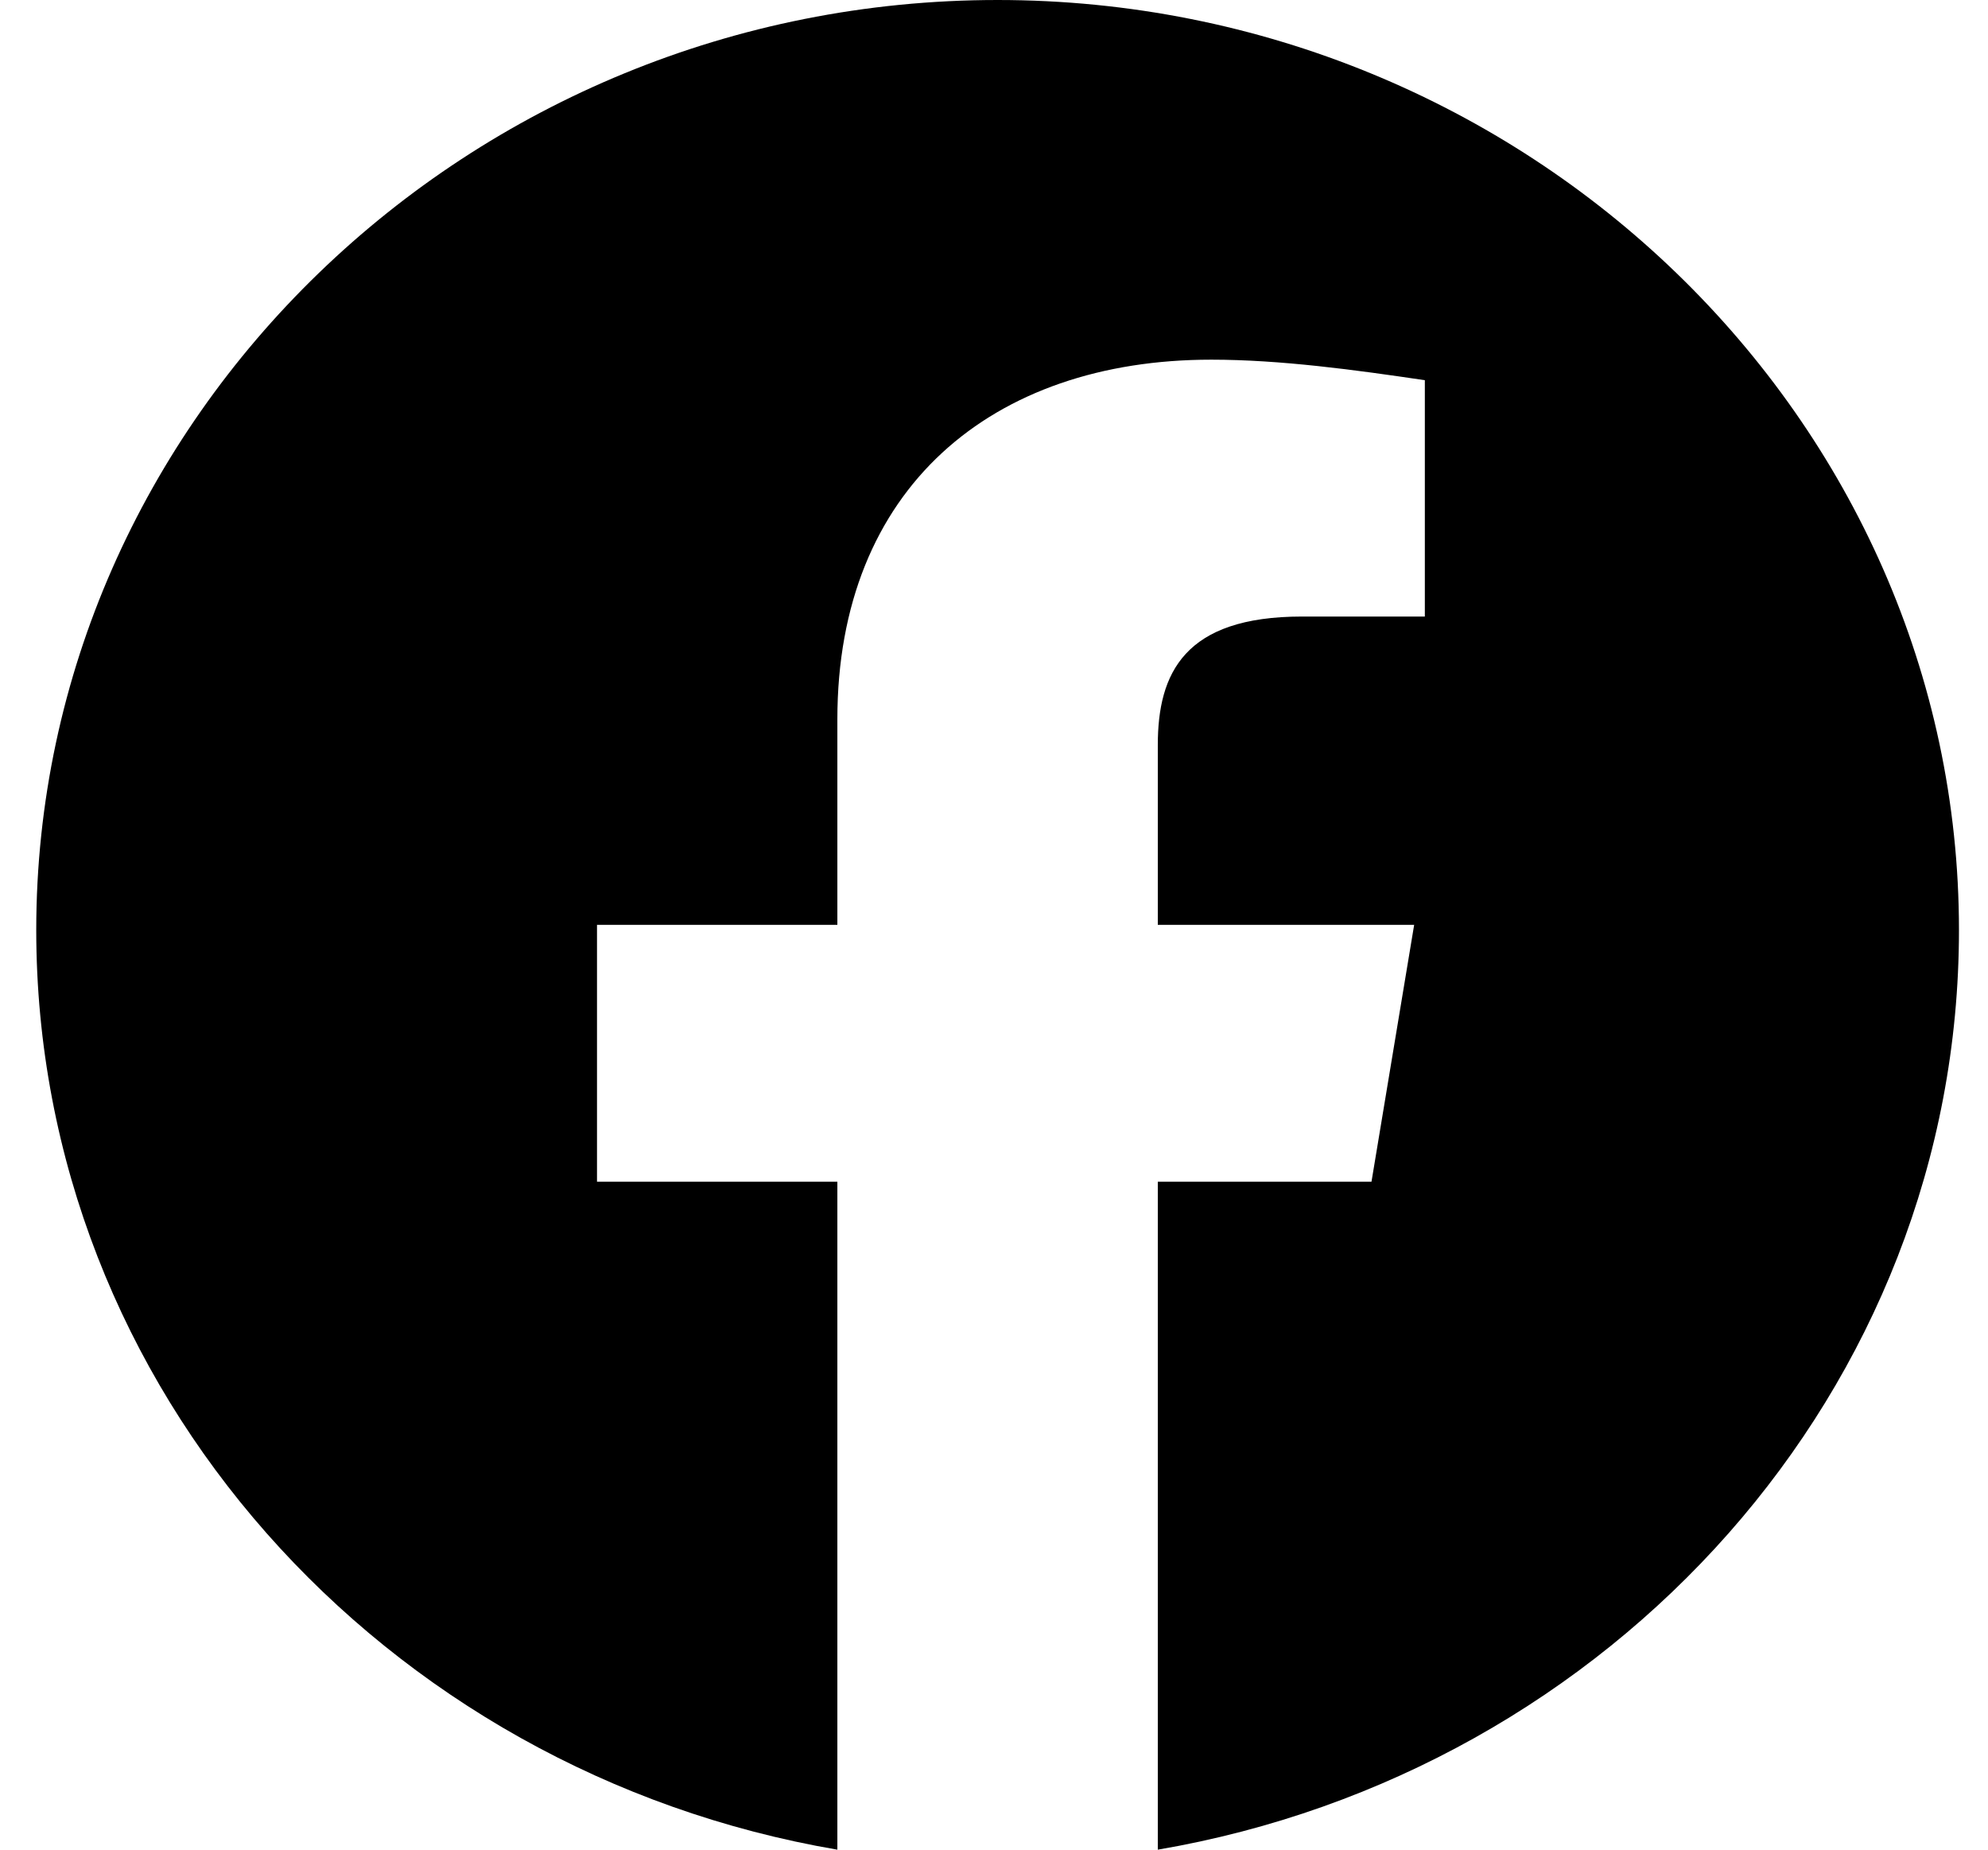
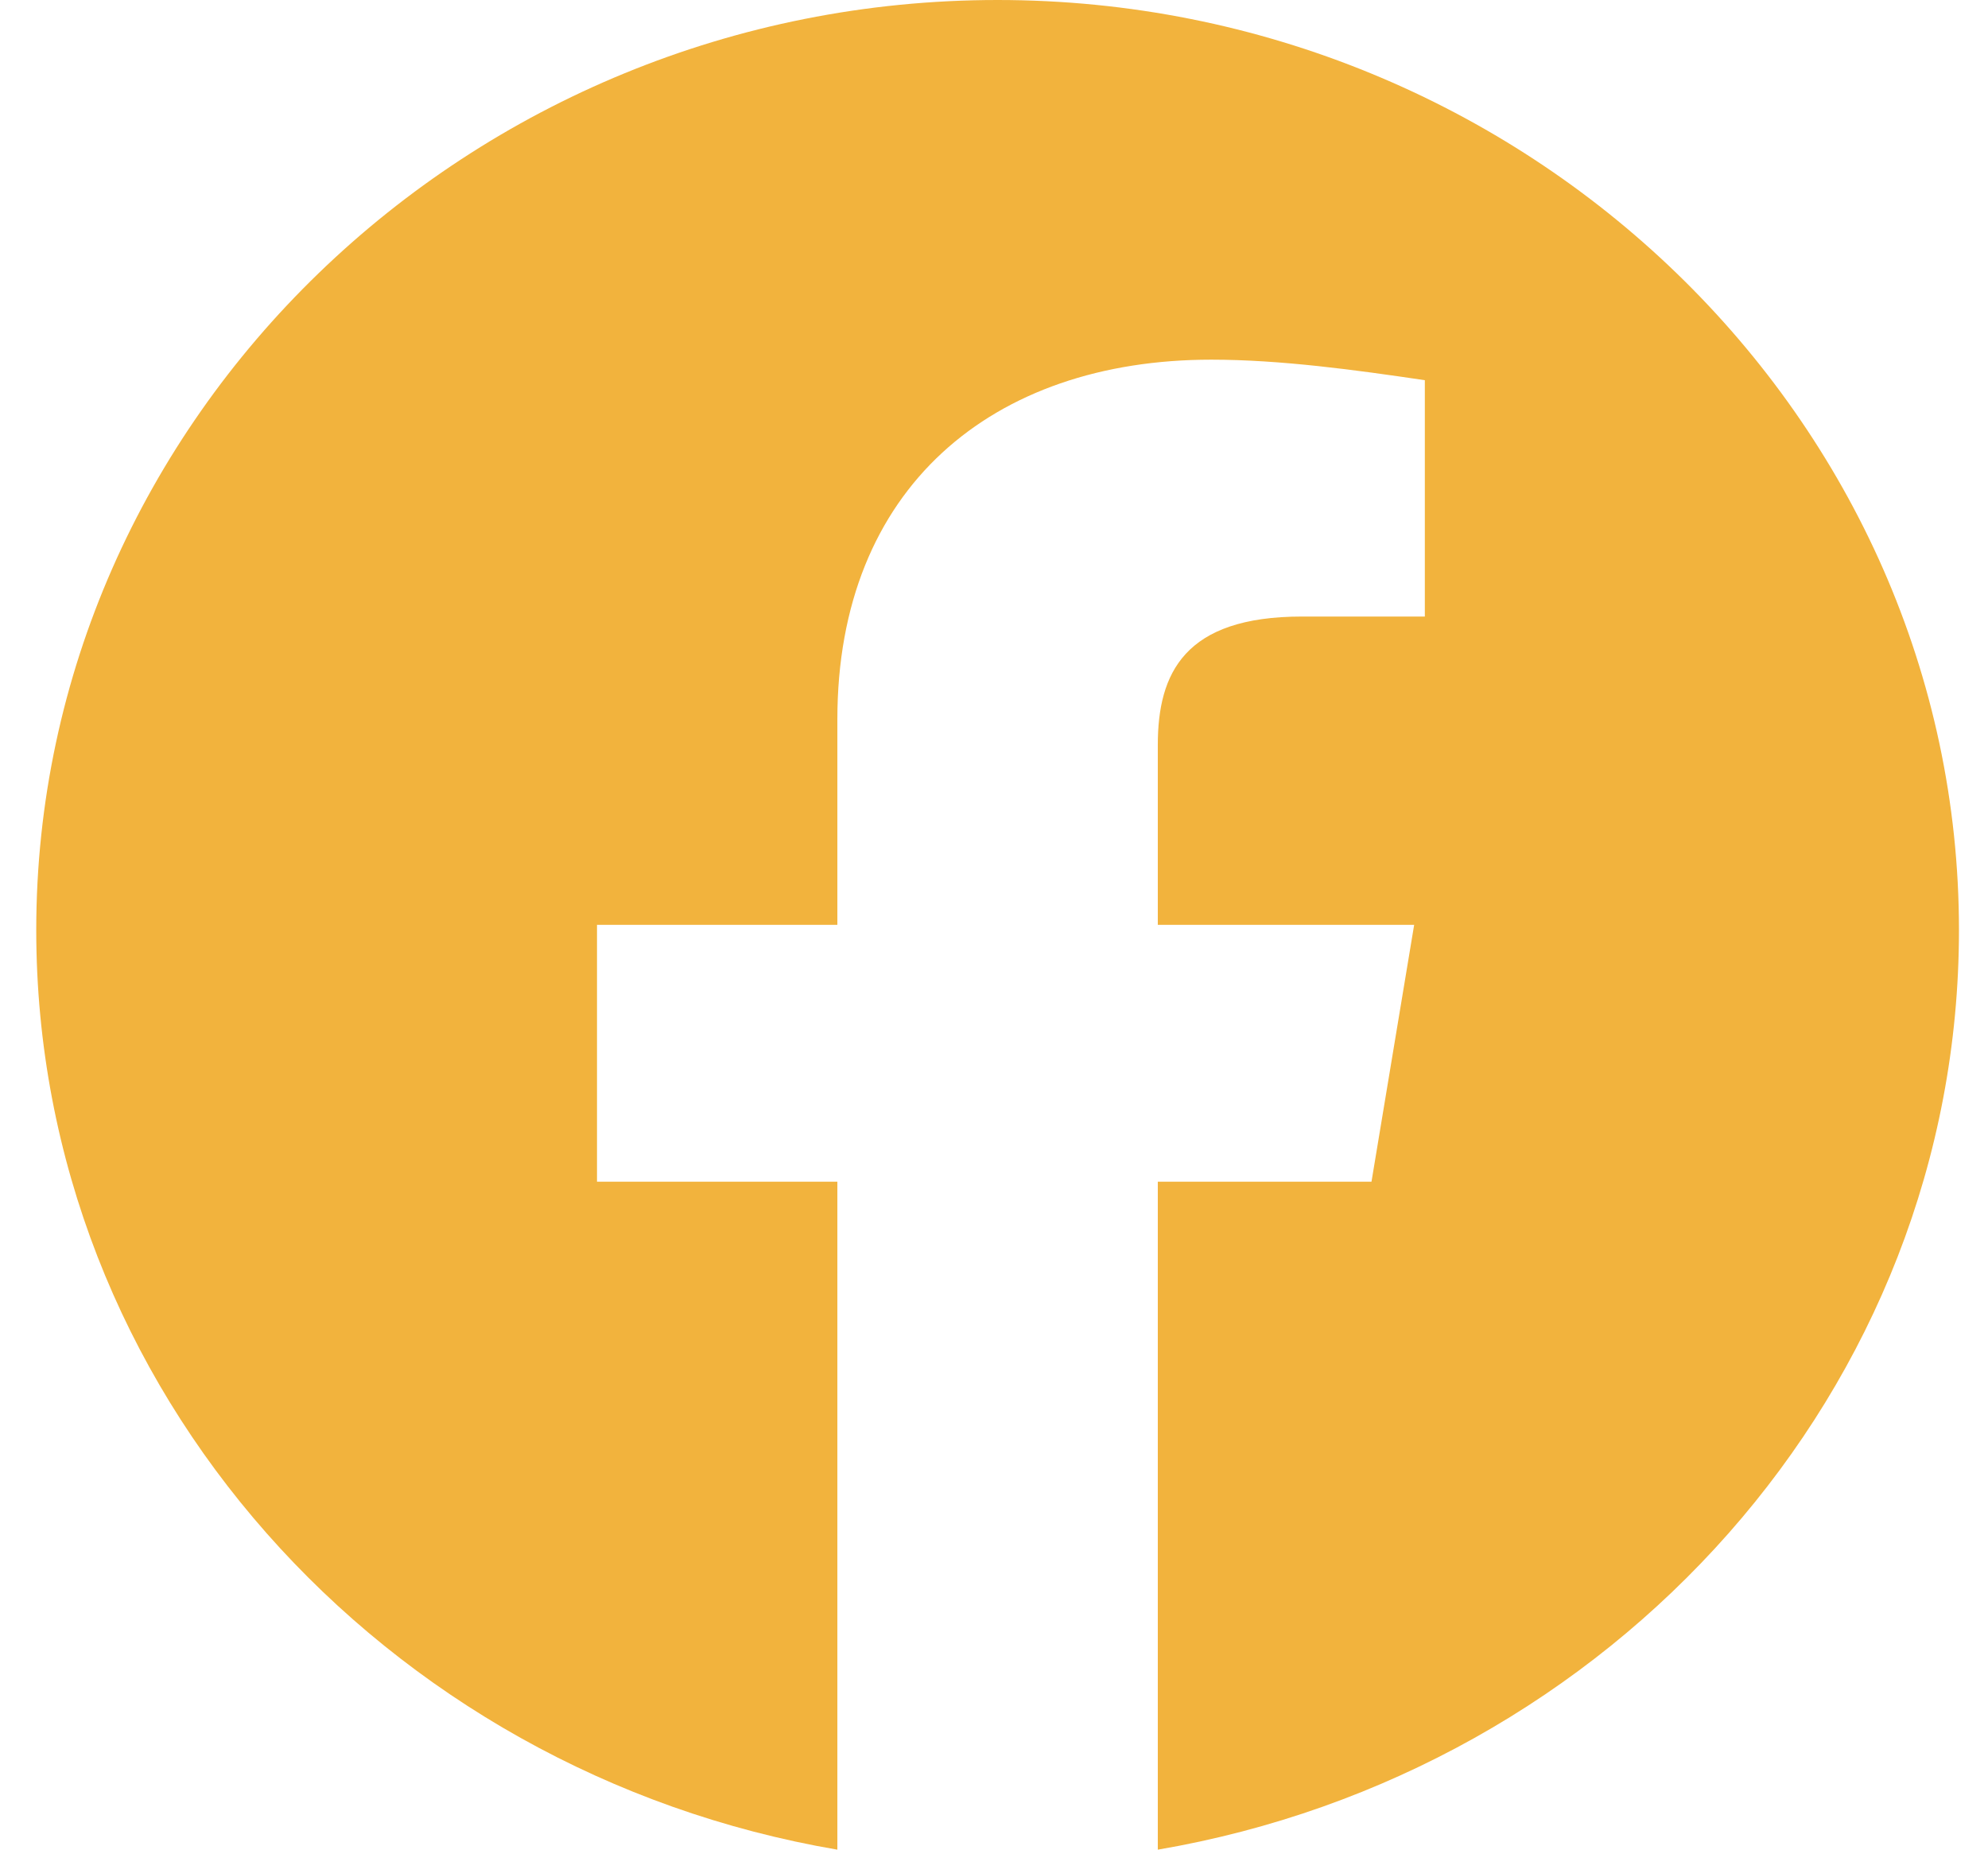
<svg xmlns="http://www.w3.org/2000/svg" width="43" height="40" viewBox="0 0 43 40" fill="none">
-   <path fill-rule="evenodd" clip-rule="evenodd" d="M0.784 20.112C0.784 30.055 8.292 38.323 18.112 40V25.555H12.913V20H18.112V15.555C18.112 10.555 21.462 7.778 26.199 7.778C27.7 7.778 29.318 8 30.819 8.222V13.333H28.162C25.62 13.333 25.043 14.555 25.043 16.112V20H30.588L29.665 25.555H25.043V40C34.863 38.323 42.372 30.057 42.372 20.112C42.372 9.05 33.014 0 21.578 0C10.141 0 0.784 9.05 0.784 20.112Z" fill="black" />
+   <path fill-rule="evenodd" clip-rule="evenodd" d="M0.784 20.112C0.784 30.055 8.292 38.323 18.112 40V25.555H12.913V20H18.112V15.555C18.112 10.555 21.462 7.778 26.199 7.778C27.7 7.778 29.318 8 30.819 8.222V13.333H28.162C25.62 13.333 25.043 14.555 25.043 16.112V20H30.588L29.665 25.555H25.043V40C34.863 38.323 42.372 30.057 42.372 20.112C42.372 9.05 33.014 0 21.578 0C10.141 0 0.784 9.05 0.784 20.112Z" fill="#F2B33D" />
</svg>
